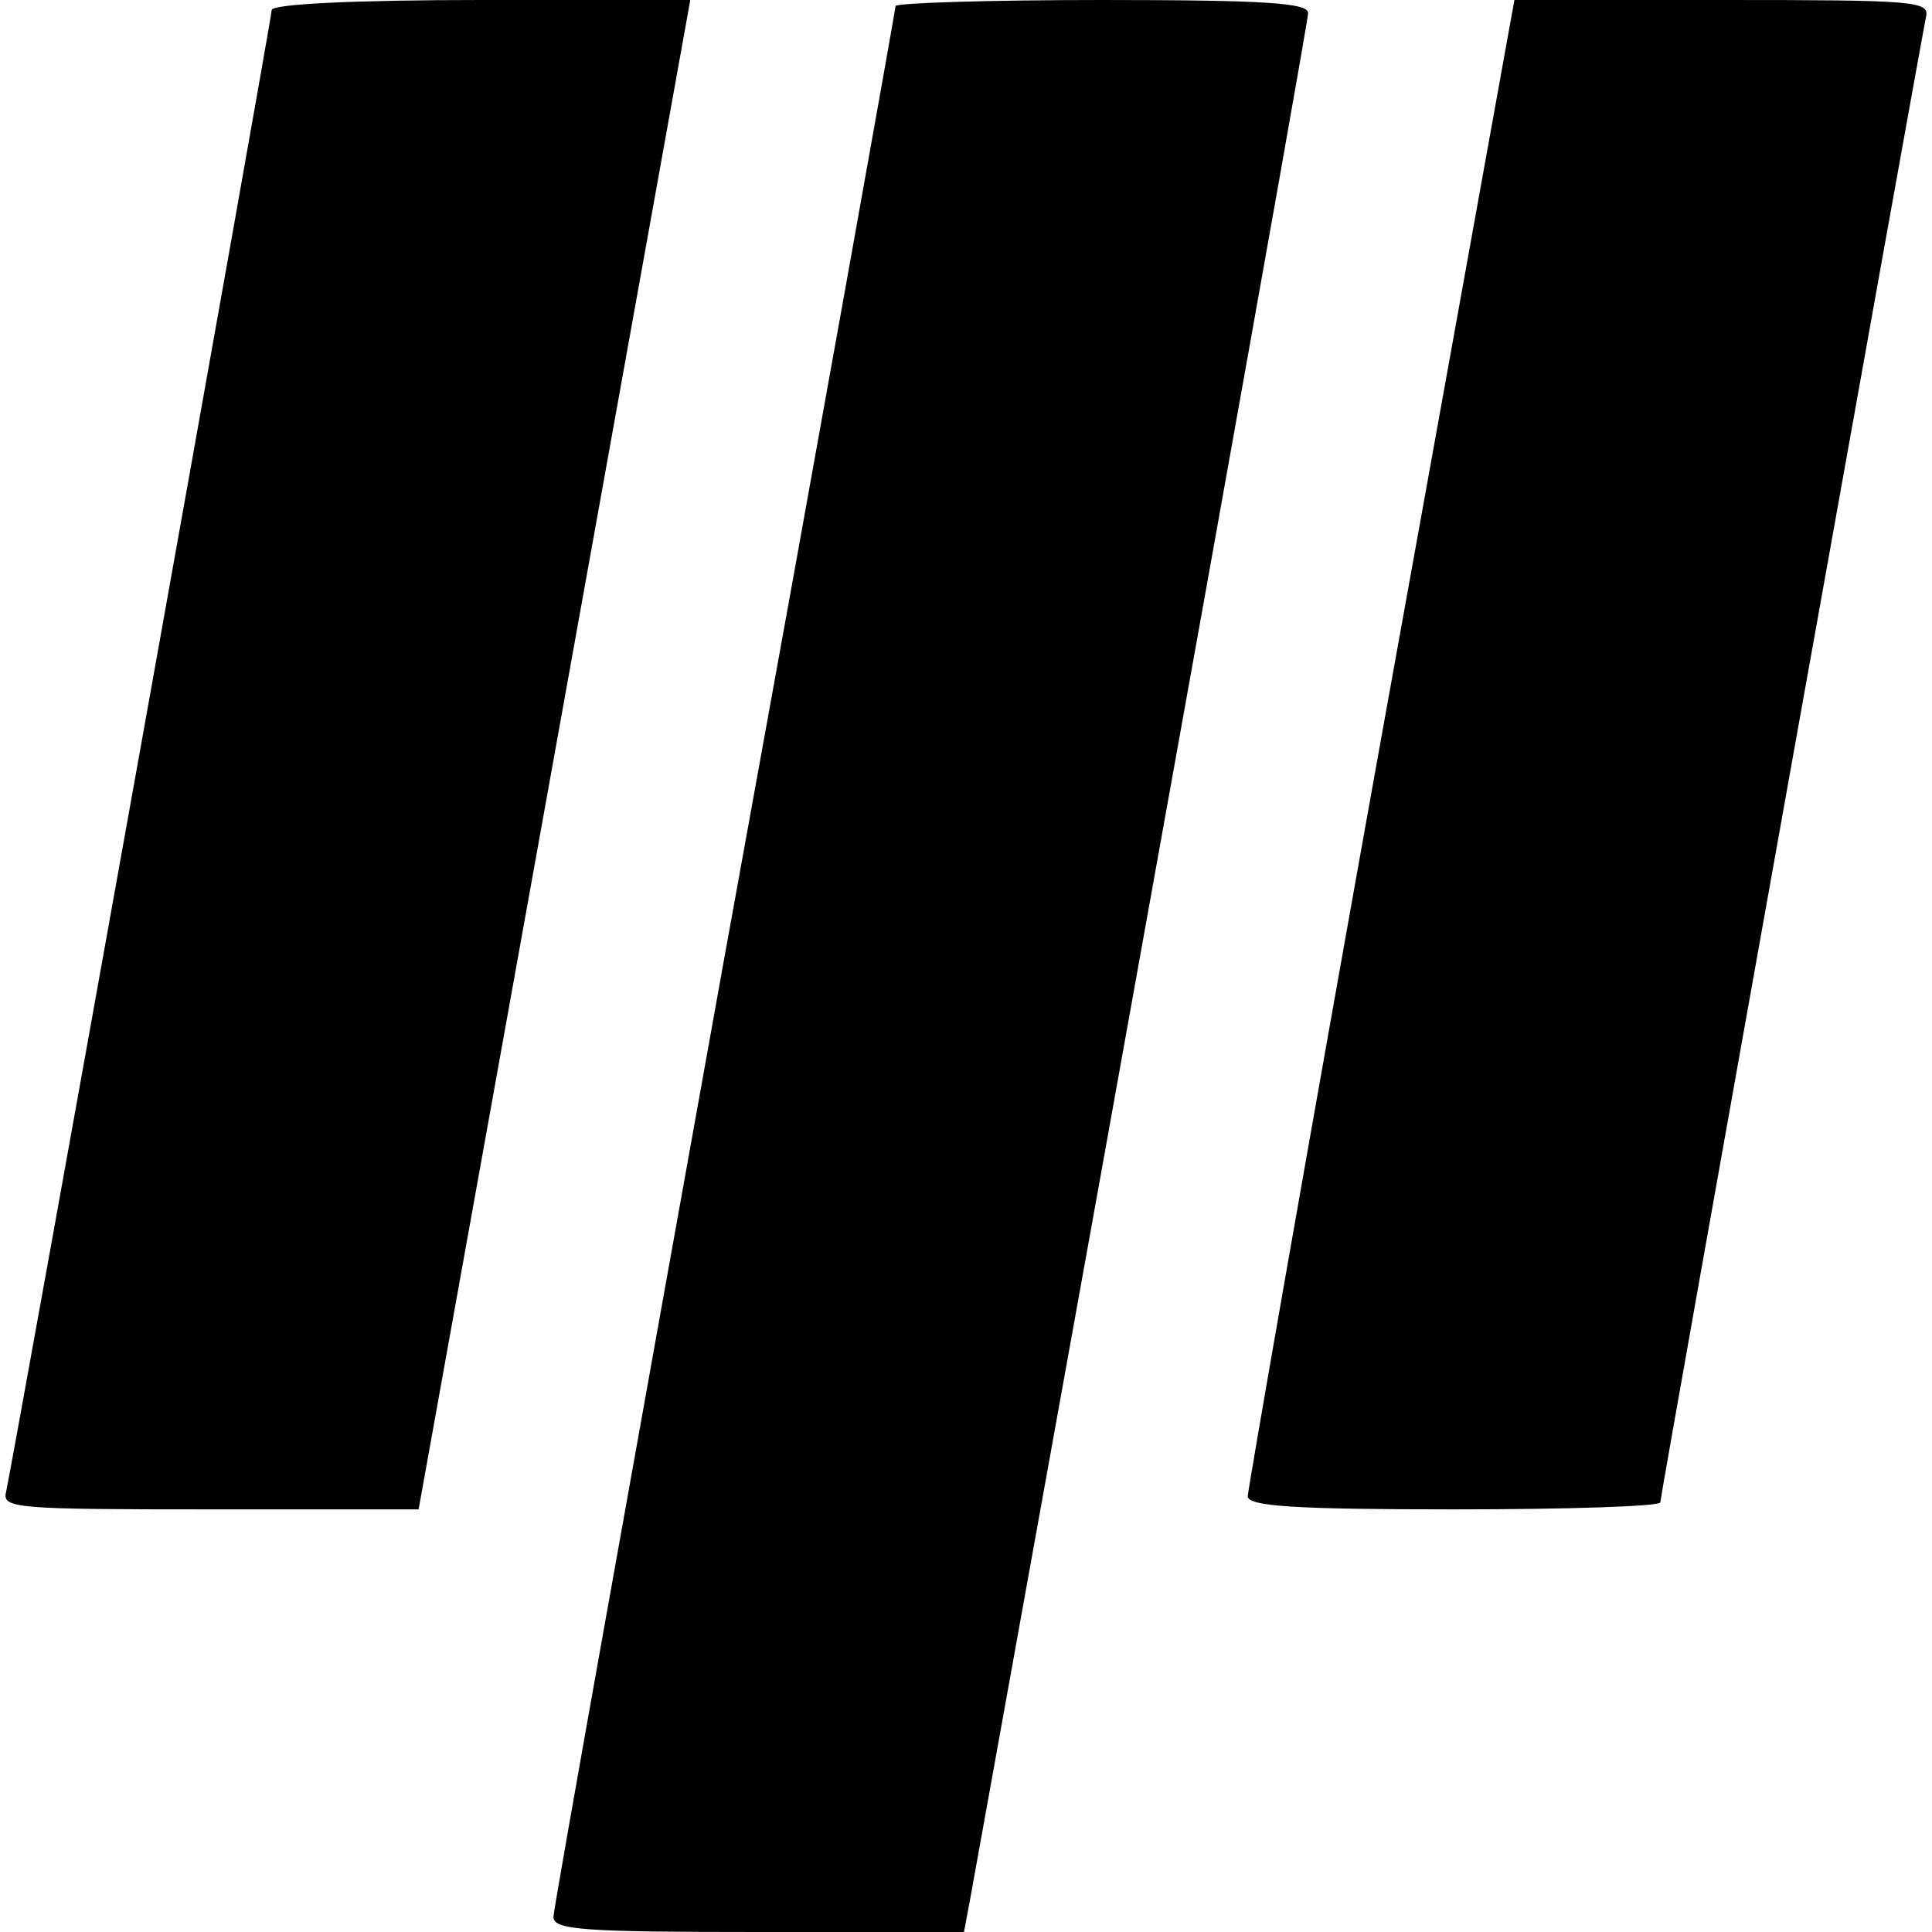
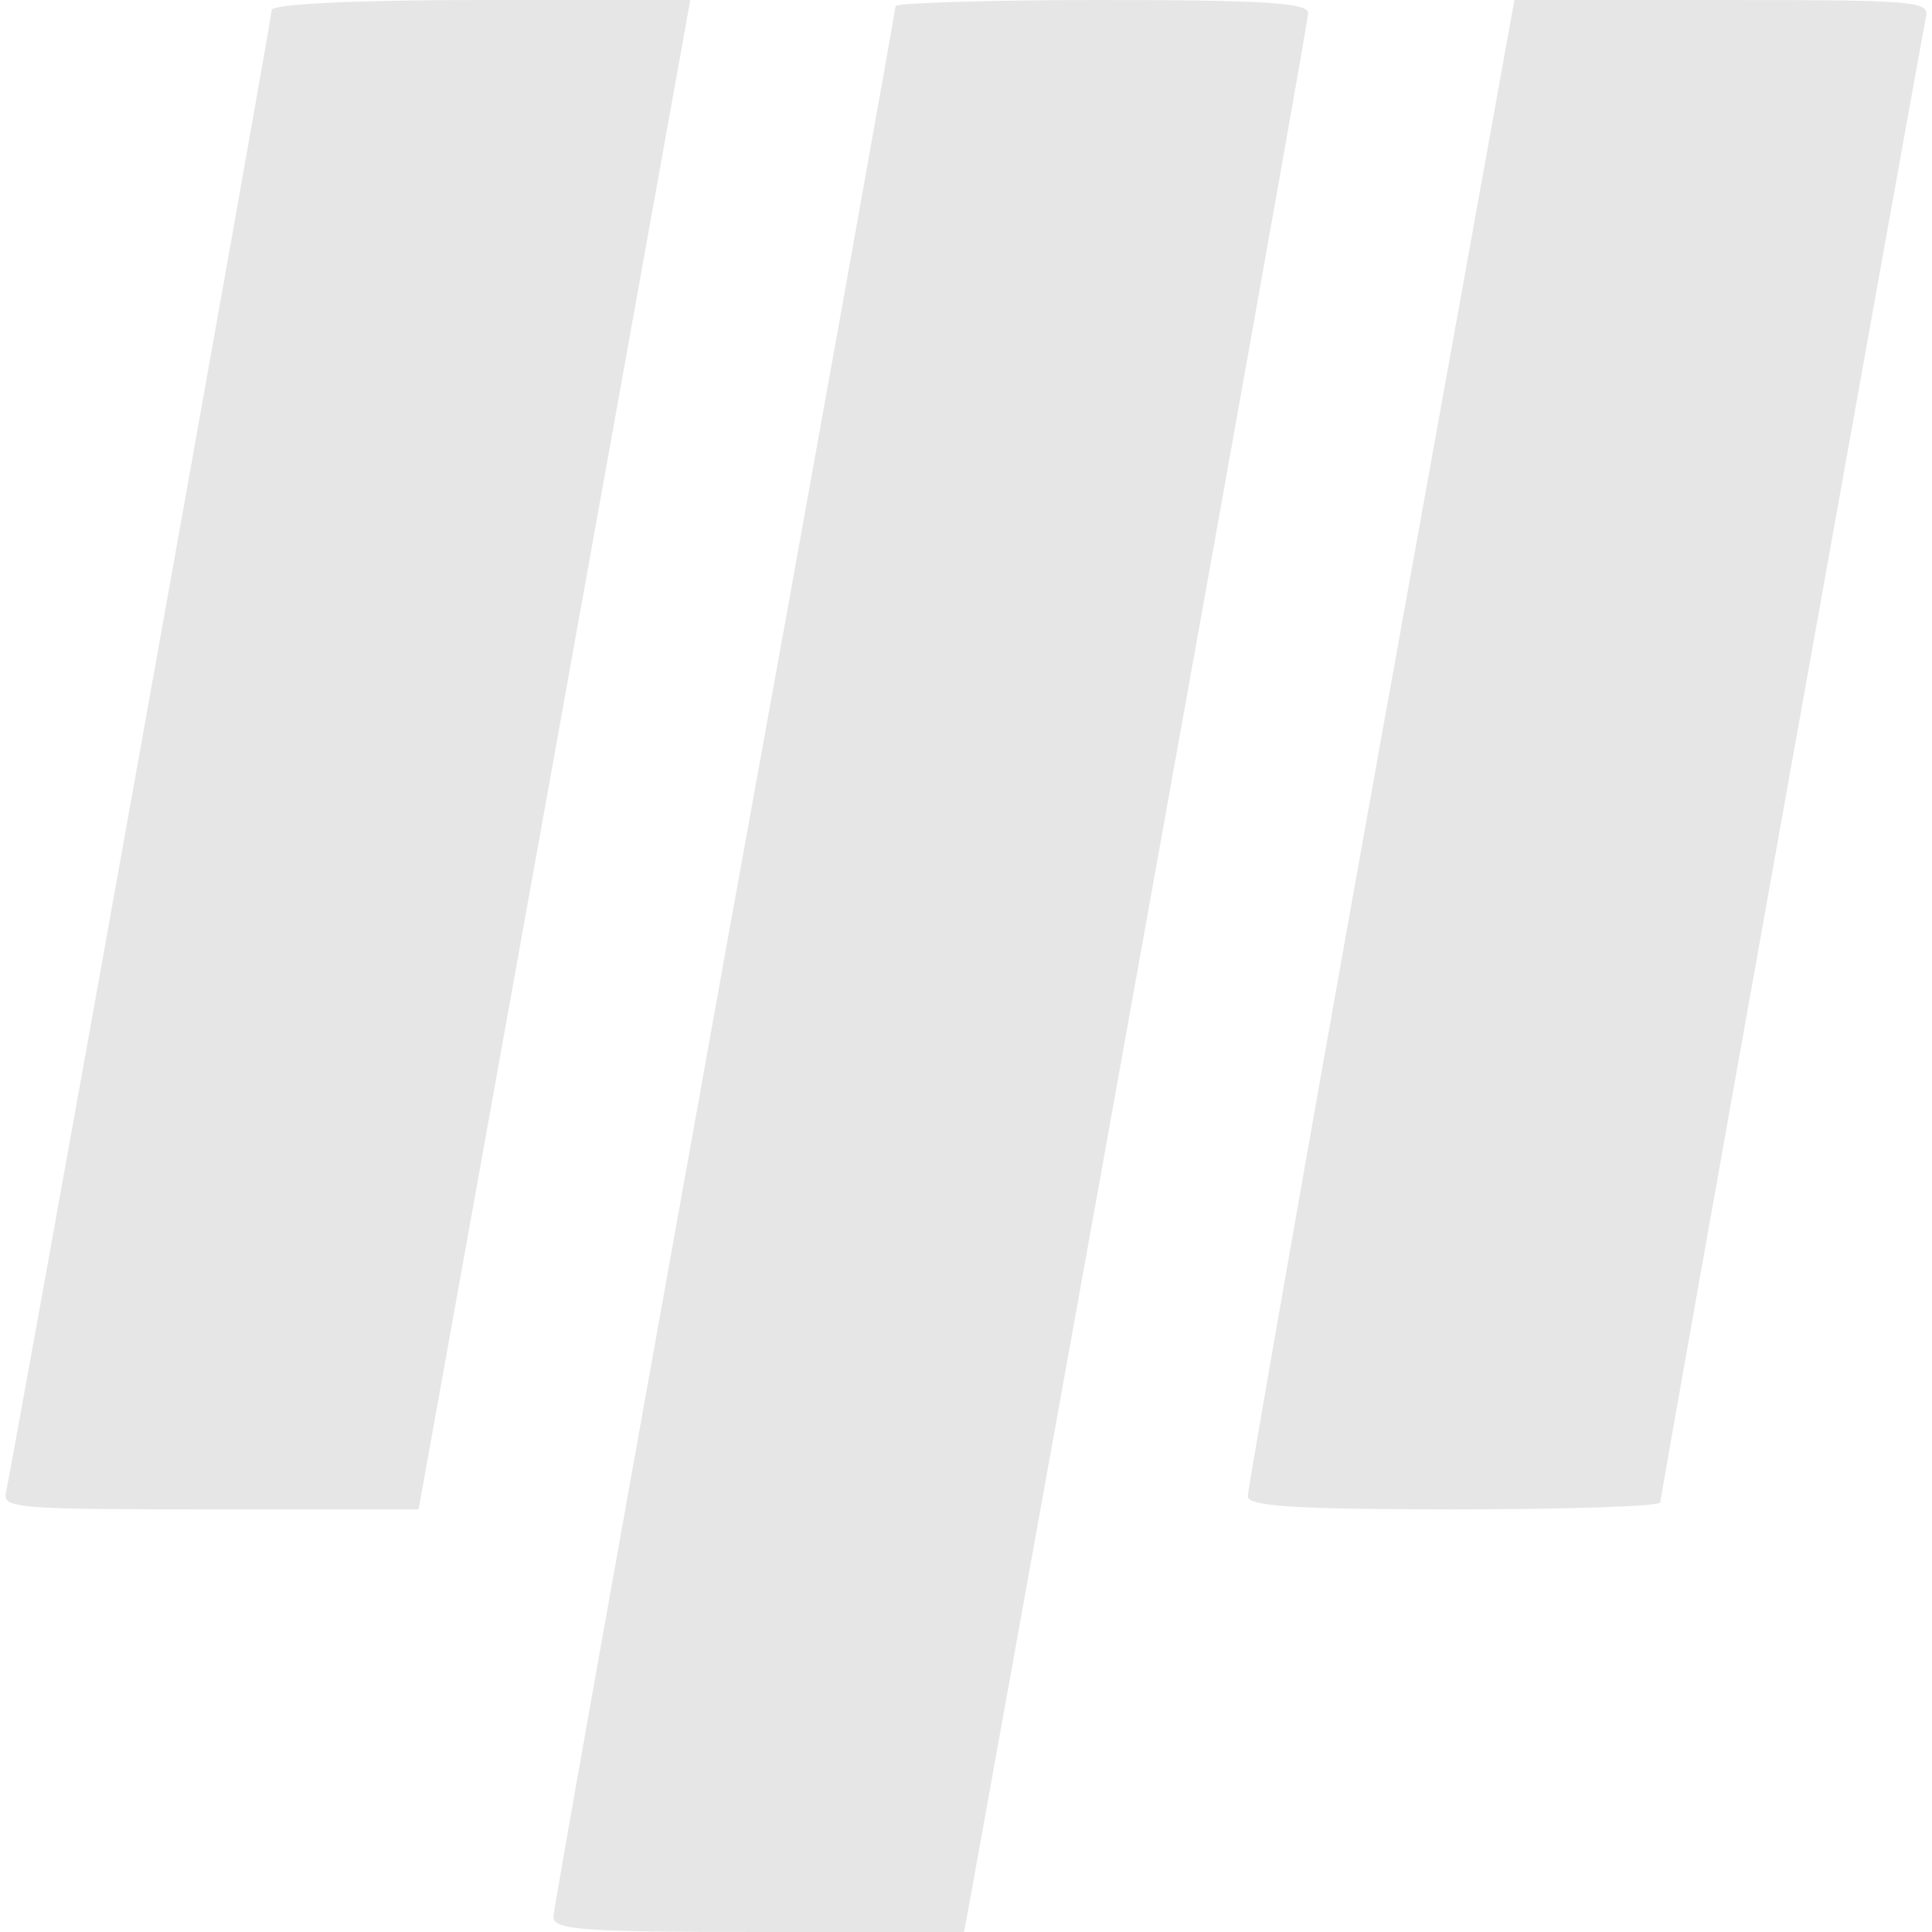
<svg xmlns="http://www.w3.org/2000/svg" version="1.0" width="192pt" height="192pt" viewBox="0 0 192 192" preserveAspectRatio="xMidYMid meet">
-   <g transform="translate(0,192) scale(0.1,-0.1)" fill="#000000" stroke="none">
+   <g transform="translate(0,192) scale(0.1,-0.1)" fill="#e6e6e6" stroke="none">
    <path d="M270 1910 c0 -9 -257 -1441 -264 -1473 -4 -16 11 -17 203 -17 l207 0 135 750 135 750 -208 0 c-125 0 -208 -4 -208 -10z" />
    <path d="M890 1914 c0 -3 -76 -428 -170 -945 -93 -517 -170 -946 -170 -954 0 -13 30 -15 204 -15 l204 0 6 32 c175 969 336 1865 336 1875 0 10 -41 13 -205 13 -113 0 -205 -3 -205 -6z" />
    <path d="M1372 1183 c-73 -406 -132 -744 -132 -750 0 -10 48 -13 205 -13 113 0 205 3 205 7 0 7 258 1447 264 1476 4 16 -11 17 -203 17 l-206 0 -133 -737z" />
  </g>
</svg>
